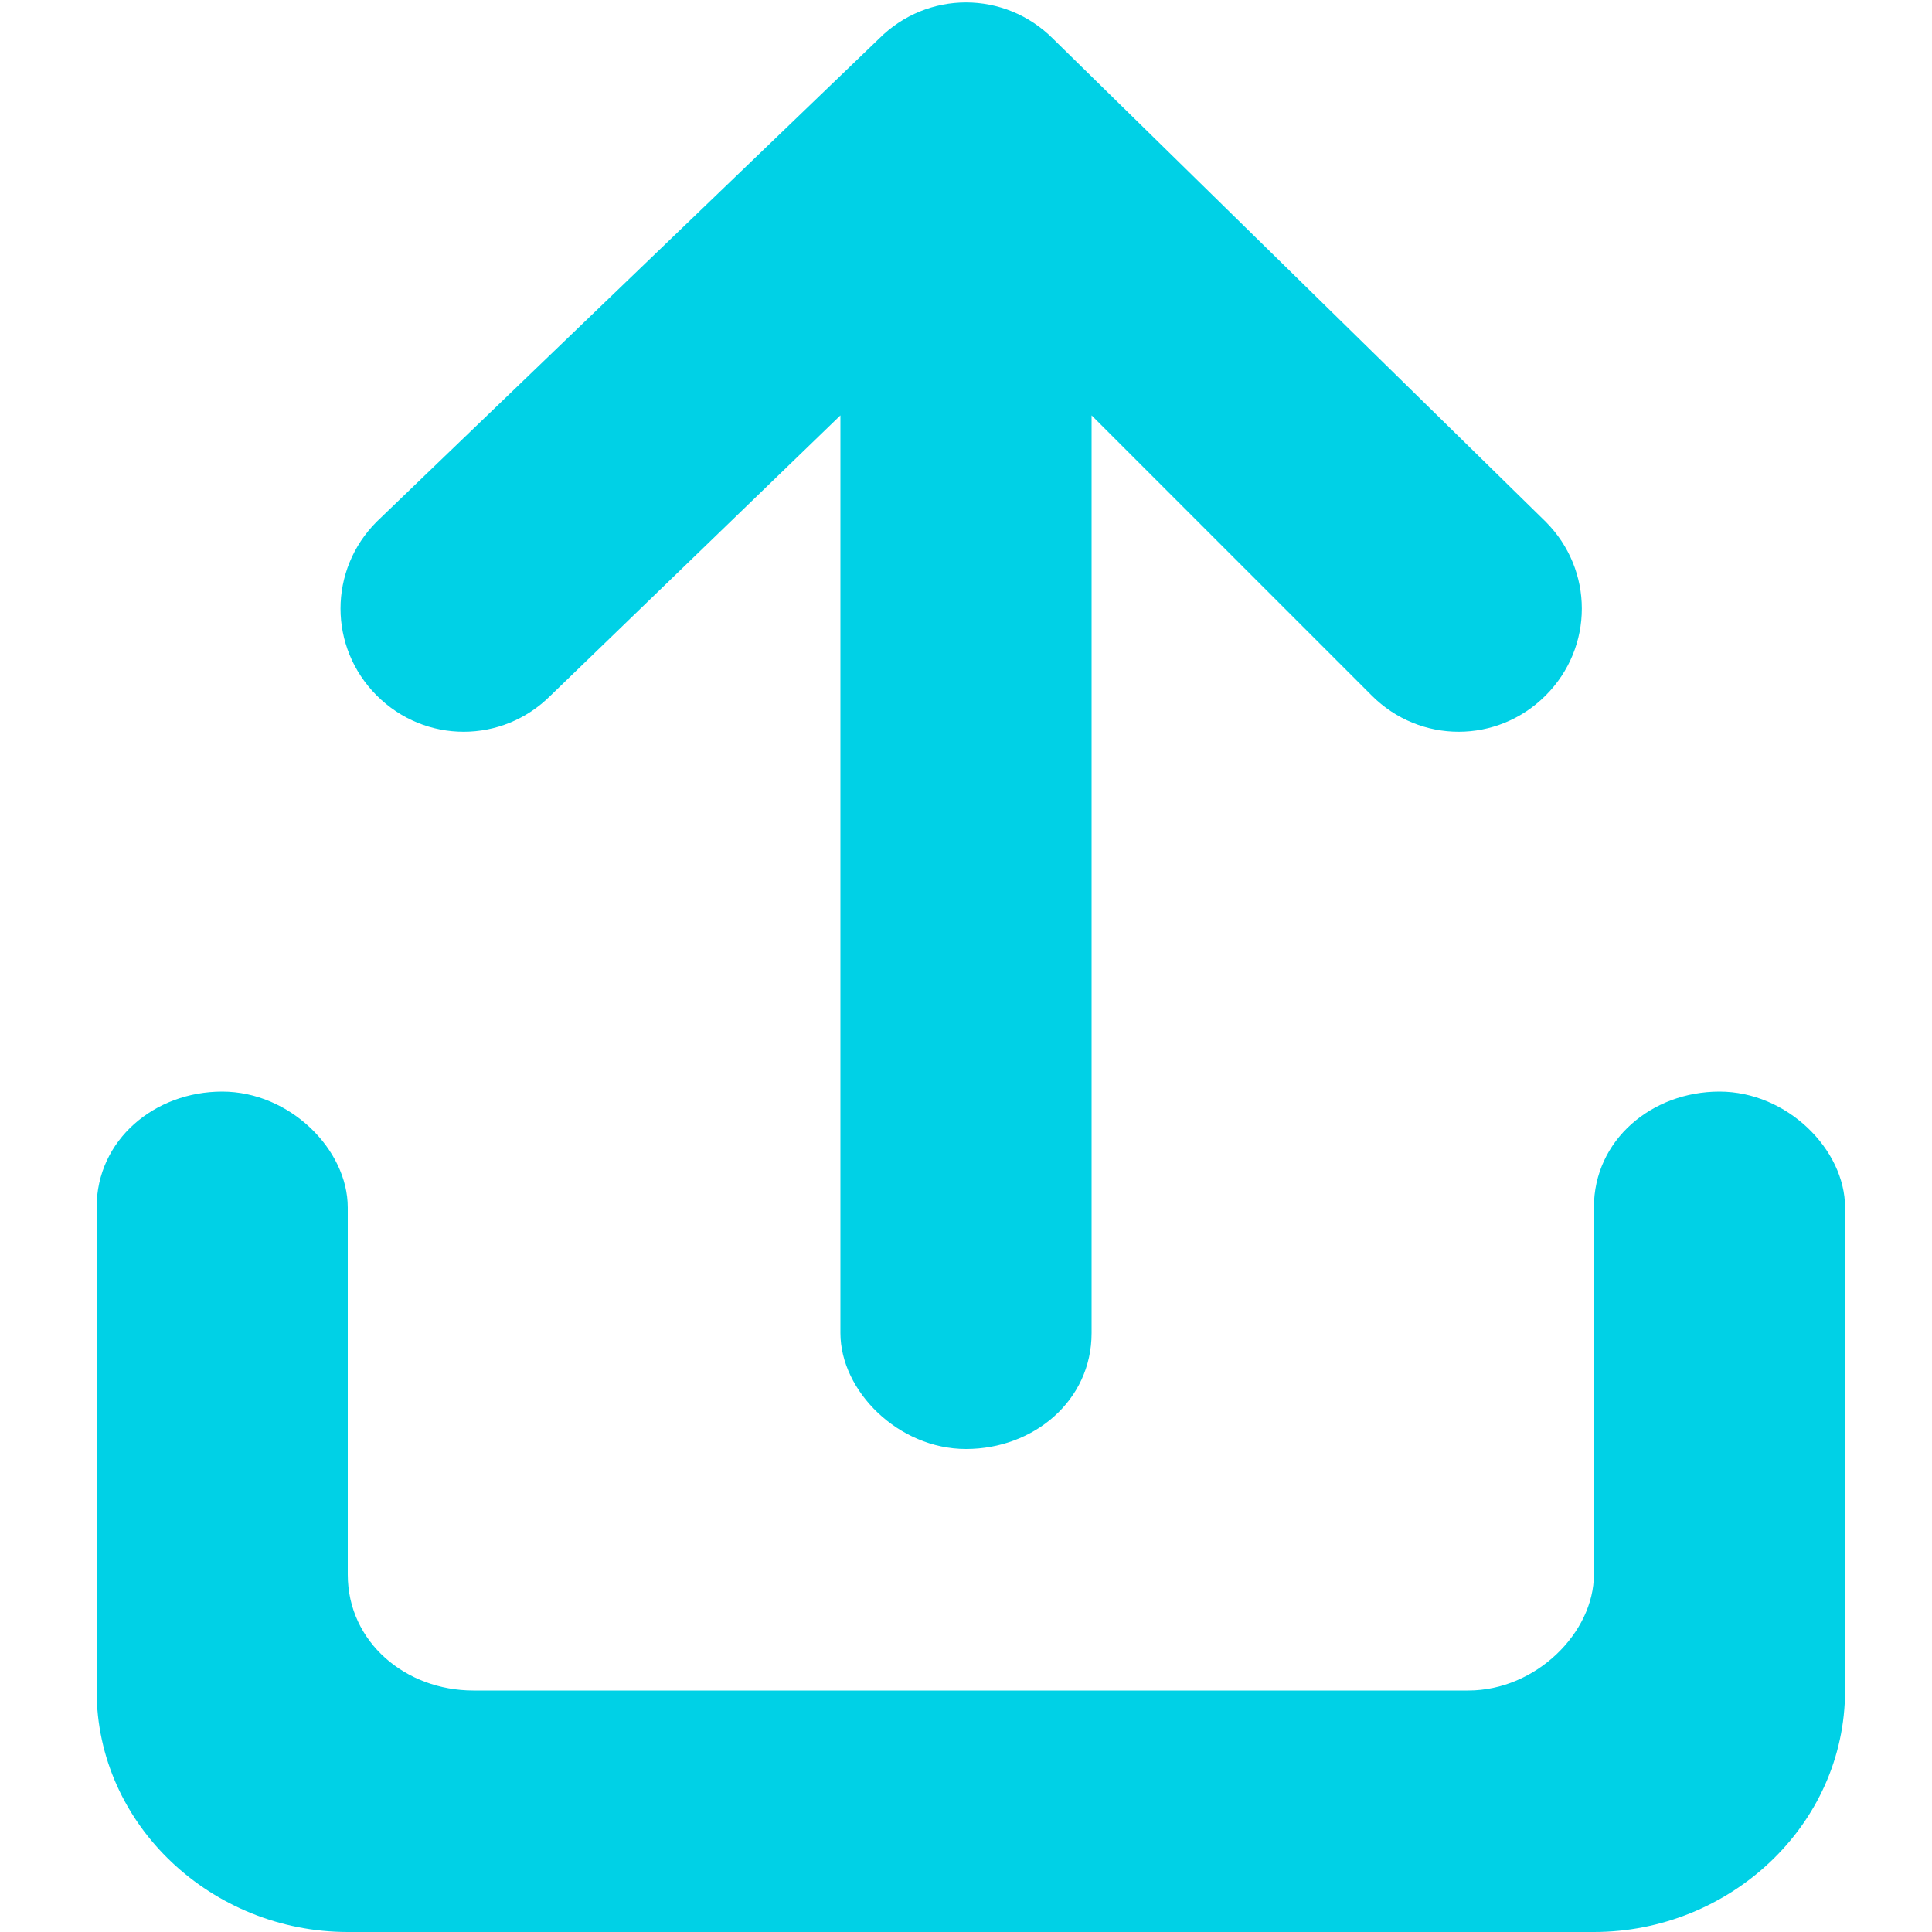
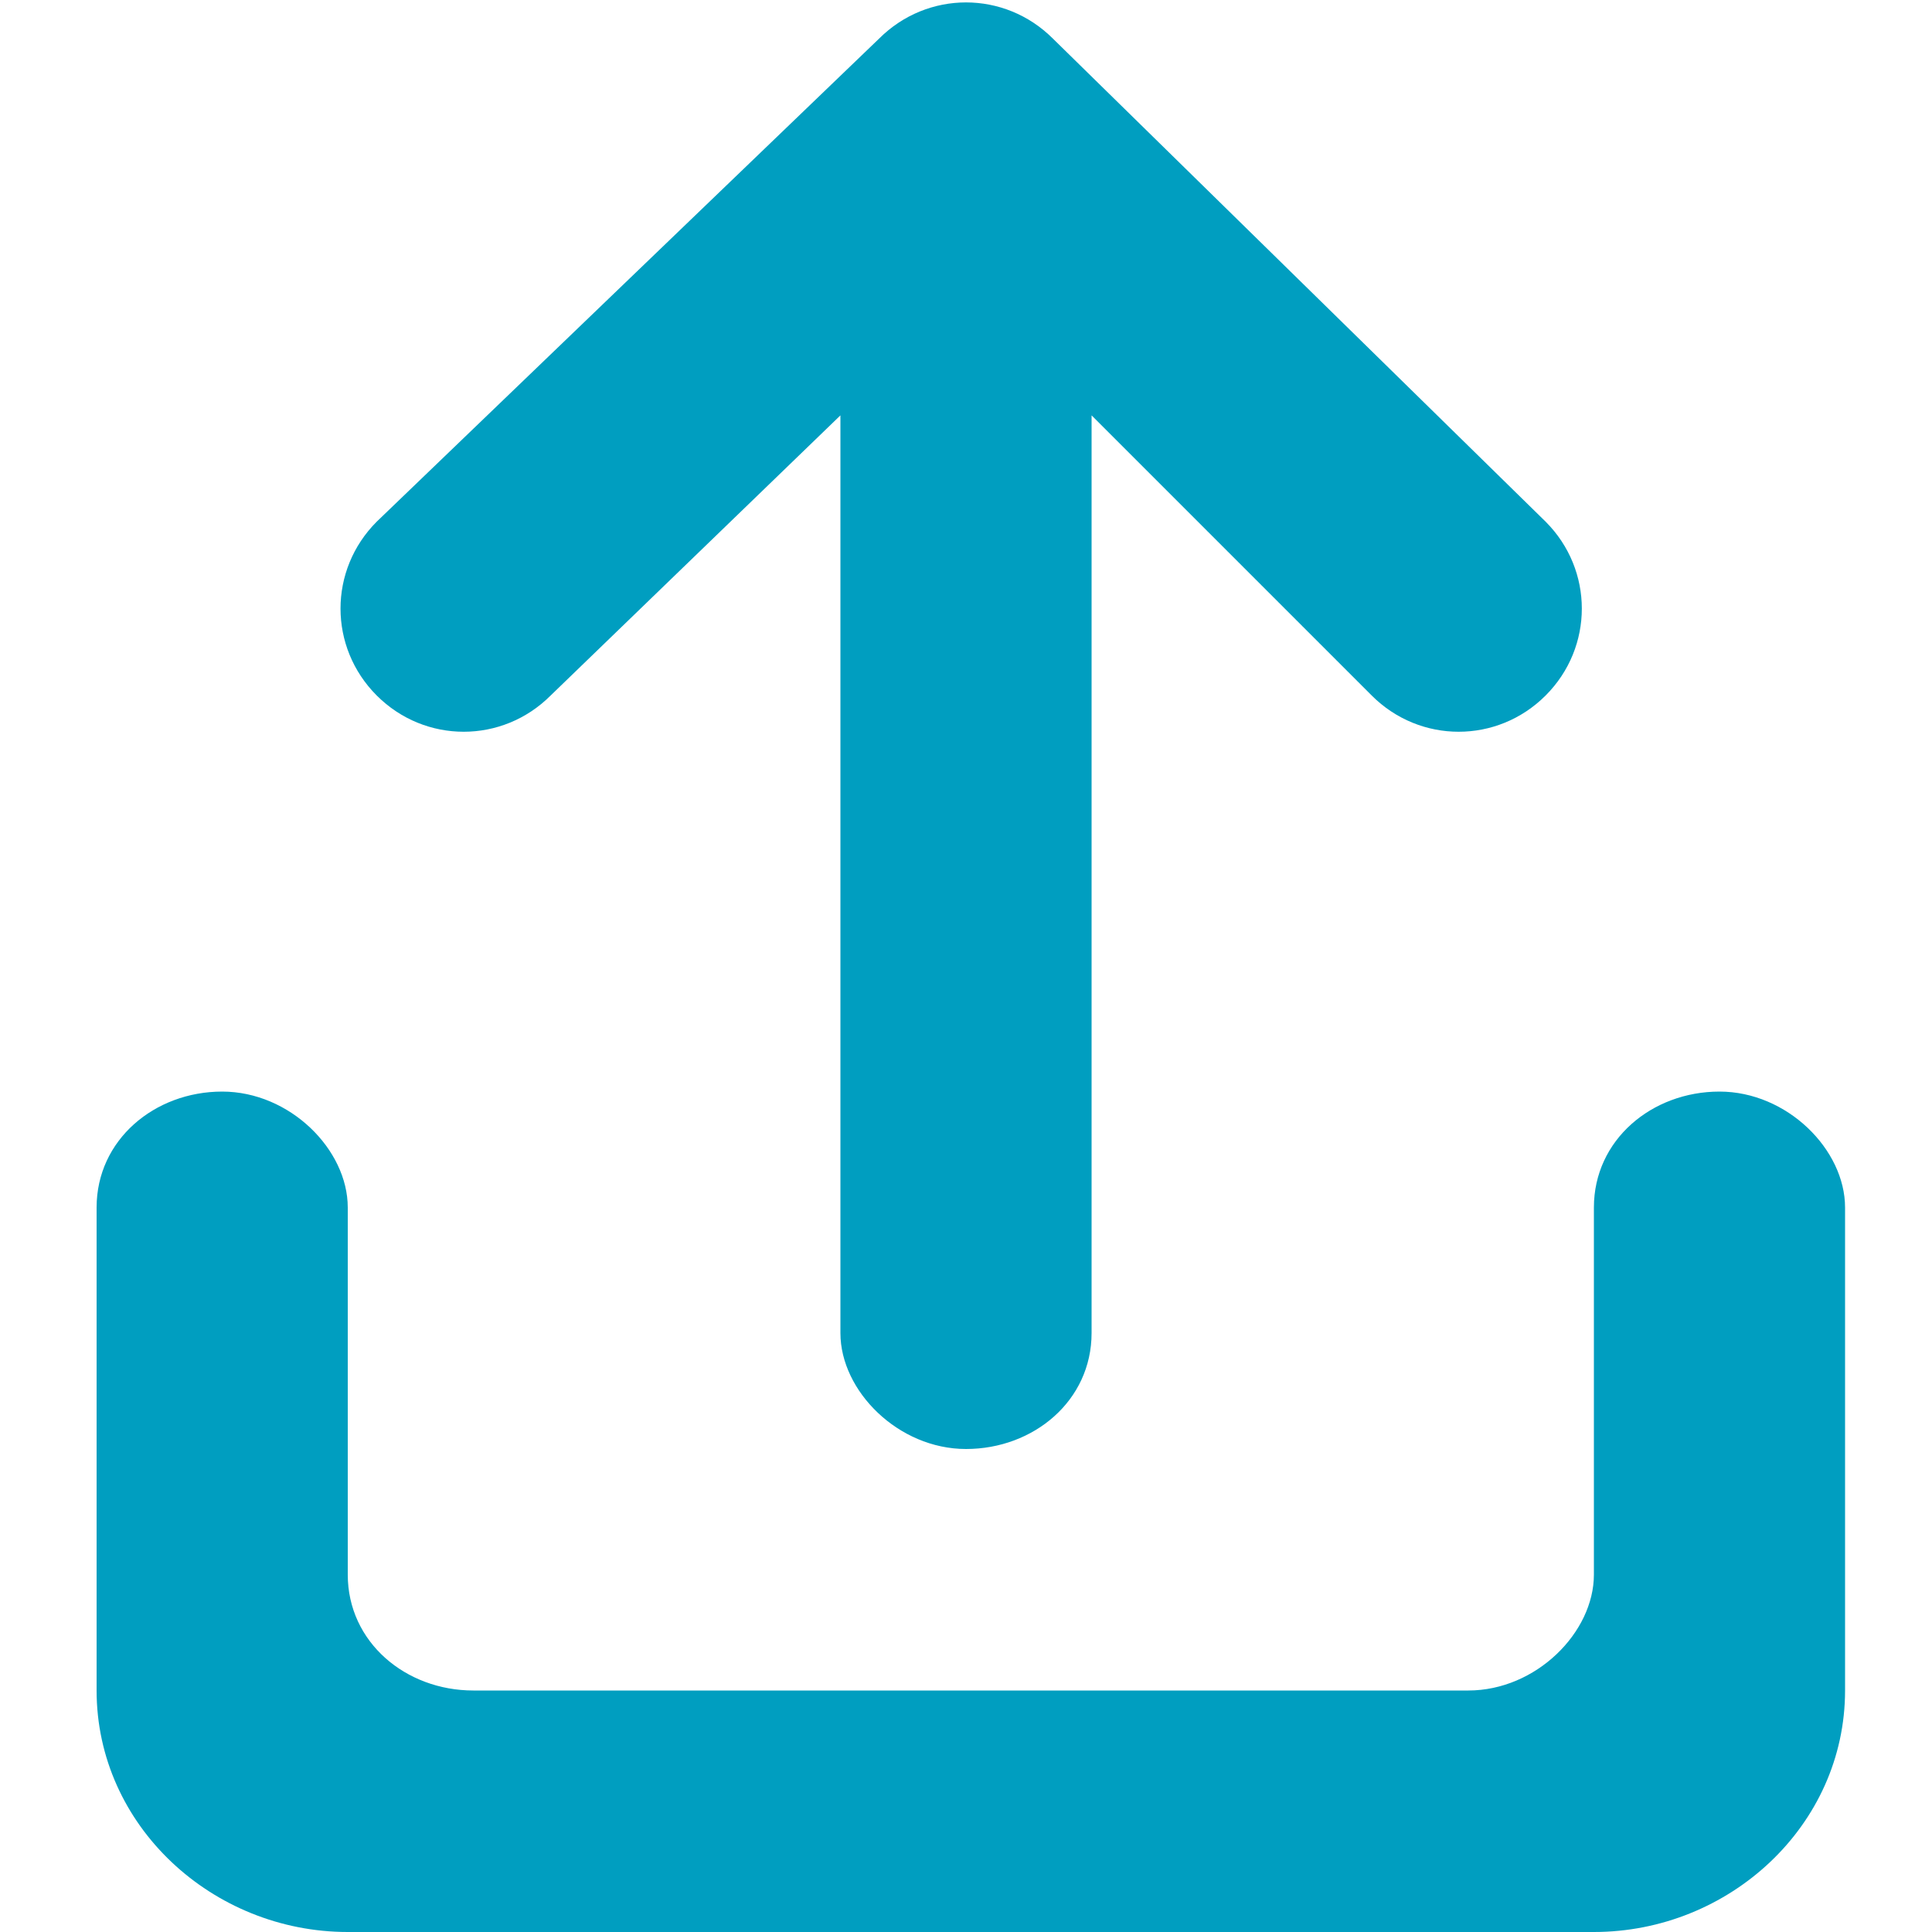
<svg xmlns="http://www.w3.org/2000/svg" version="1.1" id="Layer_1" x="0px" y="0px" viewBox="0 0 20 20" style="enable-background:new 0 0 20 20;" xml:space="preserve">
  <style type="text/css">
- 	.st0{fill:#00d1e6;}
+ 	.st0{fill:#009ec0;}
</style>
  <path id="Combined-Shape" class="st0" d="M1,12.5c0-0.7,0.6-1.2,1.3-1.2s1.3,0.6,1.3,1.2v3.8c0,0.7,0.6,1.2,1.3,1.2h10.3  c0.7,0,1.3-0.6,1.3-1.2v-3.8c0-0.7,0.6-1.2,1.3-1.2c0.7,0,1.3,0.6,1.3,1.2v5c0,1.4-1.2,2.5-2.6,2.5H3.6C2.2,20,1,18.9,1,17.5V12.5z   M11.3,4.3v9.5c0,0.7-0.6,1.2-1.3,1.2s-1.3-0.6-1.3-1.2V4.3l-3,2.9c-0.5,0.5-1.3,0.5-1.8,0s-0.5-1.3,0-1.8l5.2-5  c0.5-0.5,1.3-0.5,1.8,0c0,0,0,0,0,0l5.1,5c0.5,0.5,0.5,1.3,0,1.8c-0.5,0.5-1.3,0.5-1.8,0L11.3,4.3z" />
</svg>
